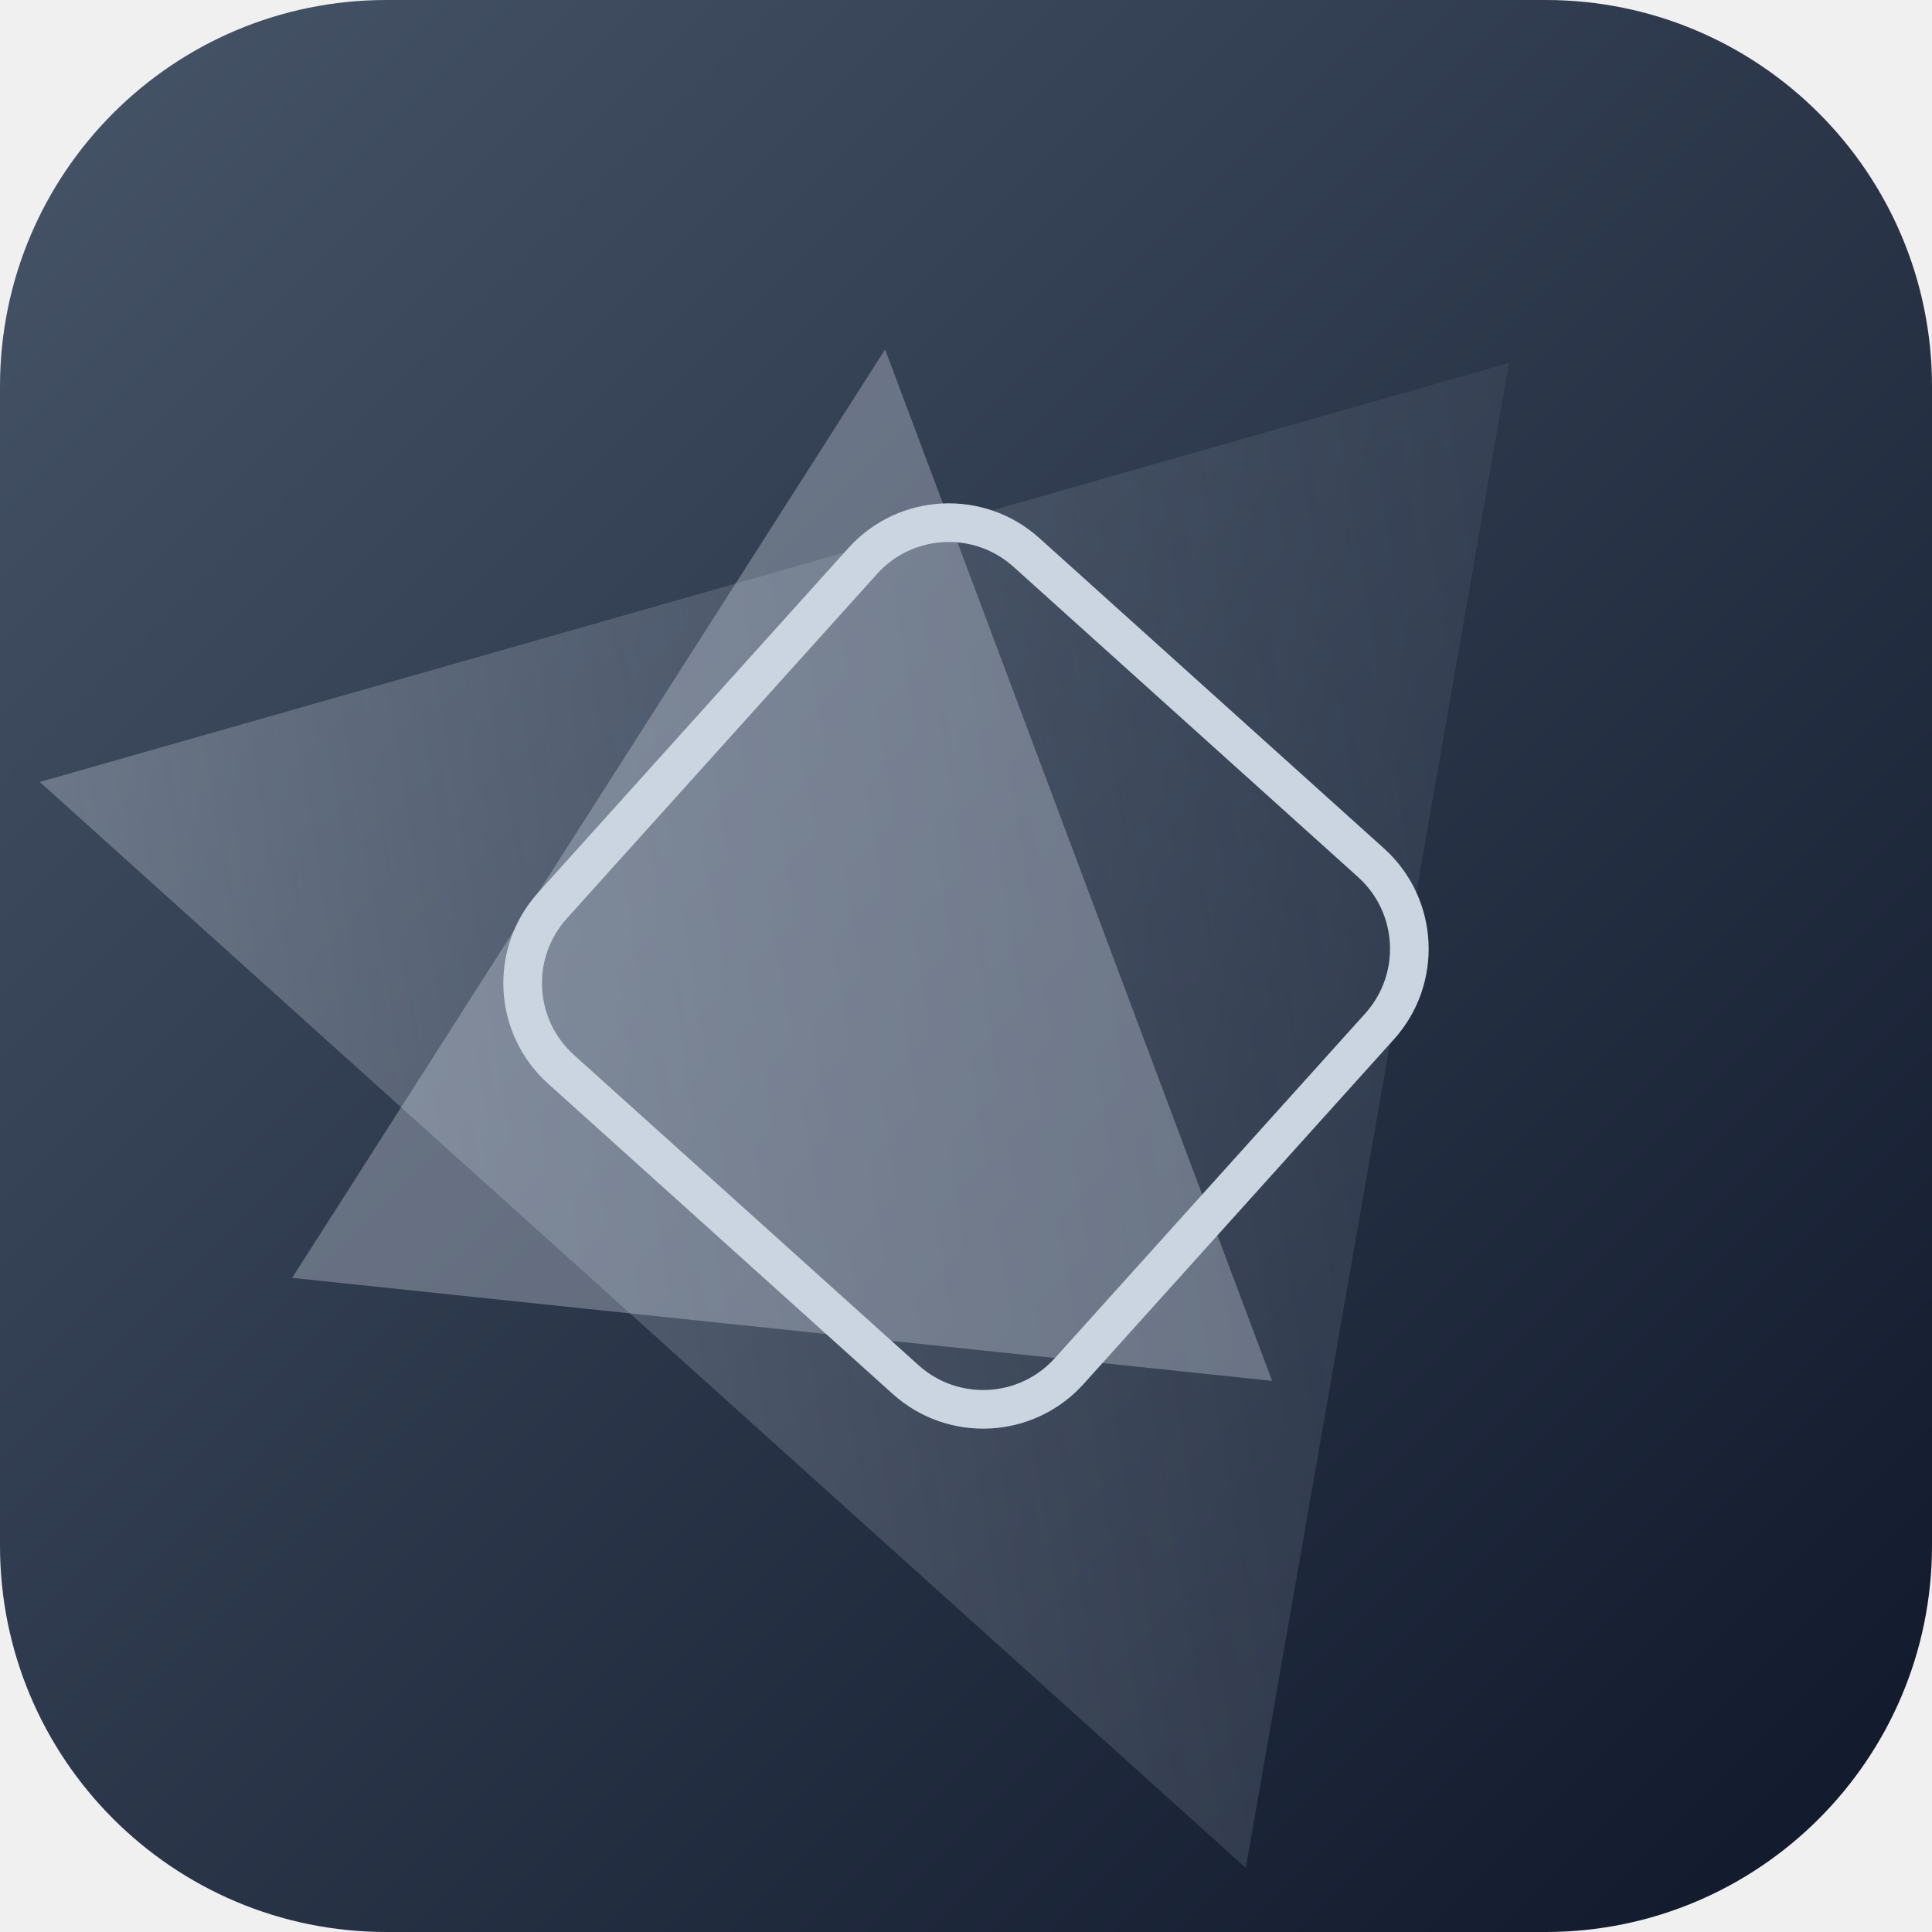
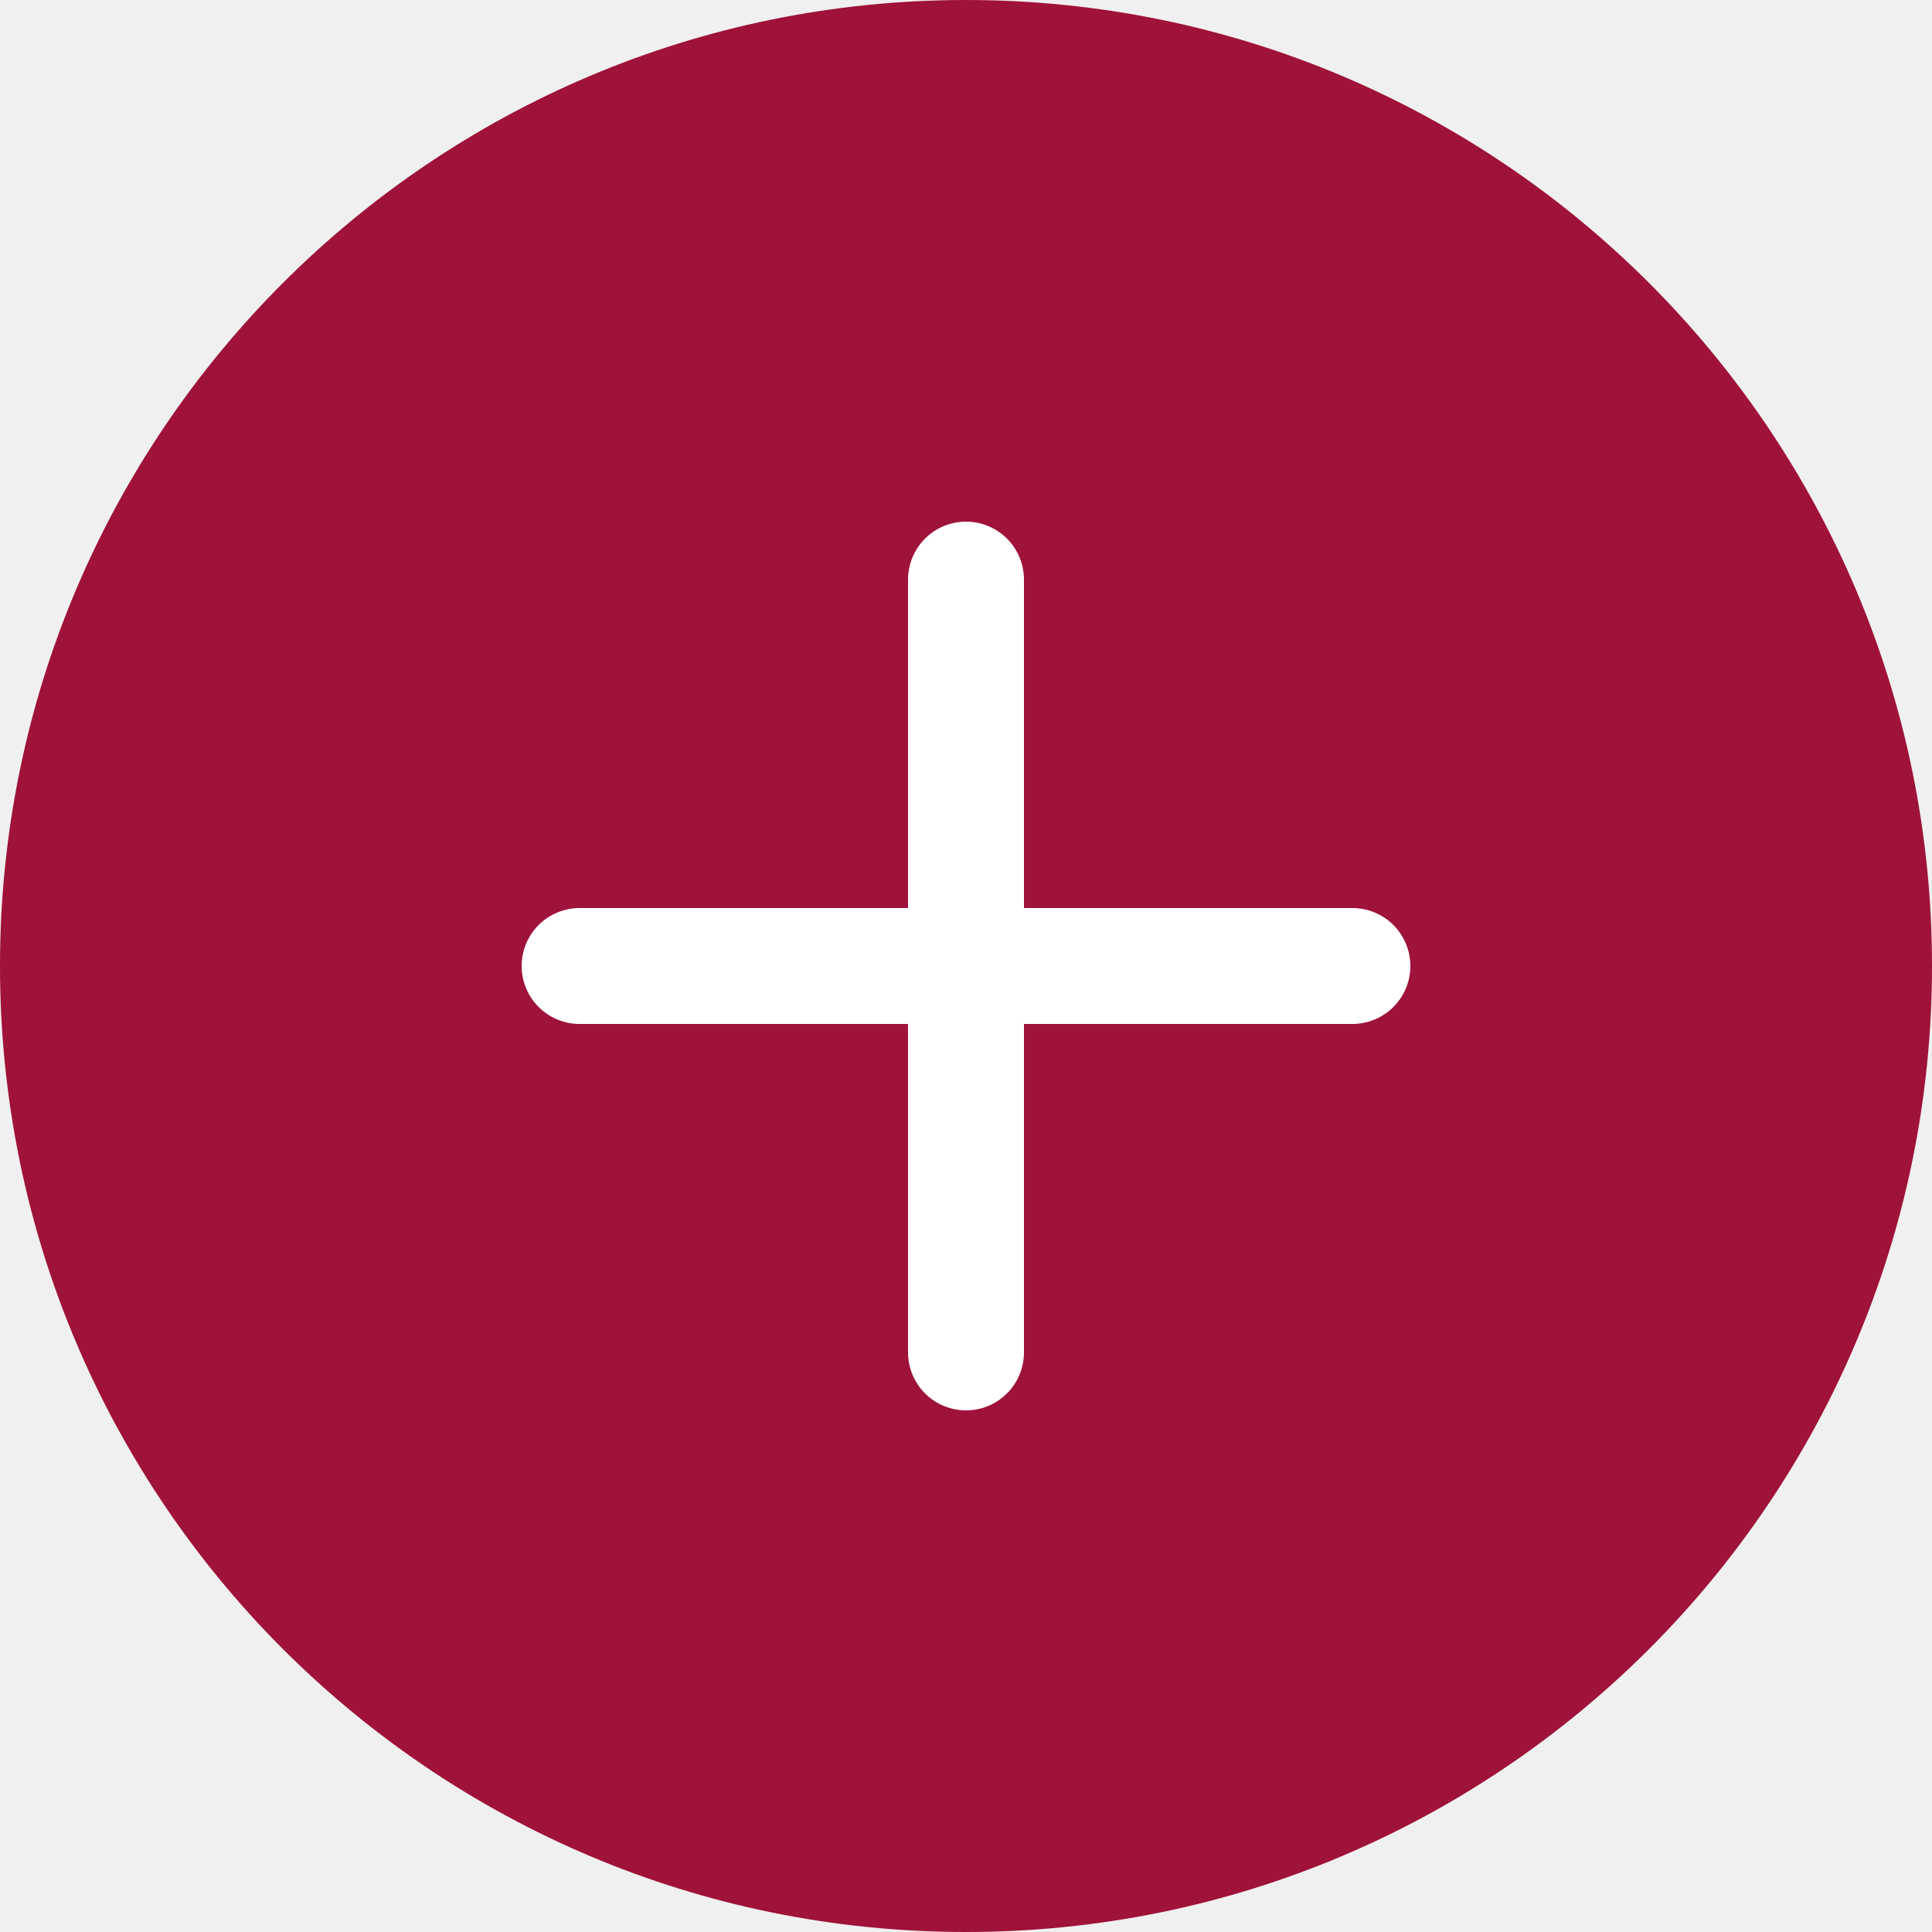
<svg xmlns="http://www.w3.org/2000/svg" viewBox="0 0 100 100">
-   <defs>
-     <linearGradient id="bg78" x1="0" y1="0" x2="1" y2="1">
-       <stop offset="0%" stop-color="#475569" />
-       <stop offset="100%" stop-color="#0f172a" />
-     </linearGradient>
-     <linearGradient id="ac78" x1="0" y1="1" x2="1" y2="0">
-       <stop offset="0%" stop-color="#cbd5e1" stop-opacity="0.85" />
-       <stop offset="100%" stop-color="#475569" stop-opacity="0.25" />
-     </linearGradient>
-   </defs>
-   <rect width="100" height="100" rx="20" fill="url(#bg78)" />
-   <polygon points="50,8 92,75 8,75" fill="url(#ac78)" opacity="0.4" transform="rotate(42 50 50)" />
-   <polygon points="50,20 80,80 20,80" fill="#cbd5e1" opacity="0.35" transform="rotate(-354 50 50) scale(0.85) translate(0,2)" />
-   <rect x="32" y="32" width="36" height="36" rx="6" fill="none" stroke="#cbd5e1" stroke-width="2" transform="rotate(42 50 50)" />
+   <circle cx="50" cy="50" r="50" fill="#9f1239" />
+   <path d="M30 50 H70 M50 30 V70" stroke="#ffffff" stroke-width="6" stroke-linecap="round" />
+   <circle cx="50" cy="50" r="4" fill="#ffffff" />
</svg>
